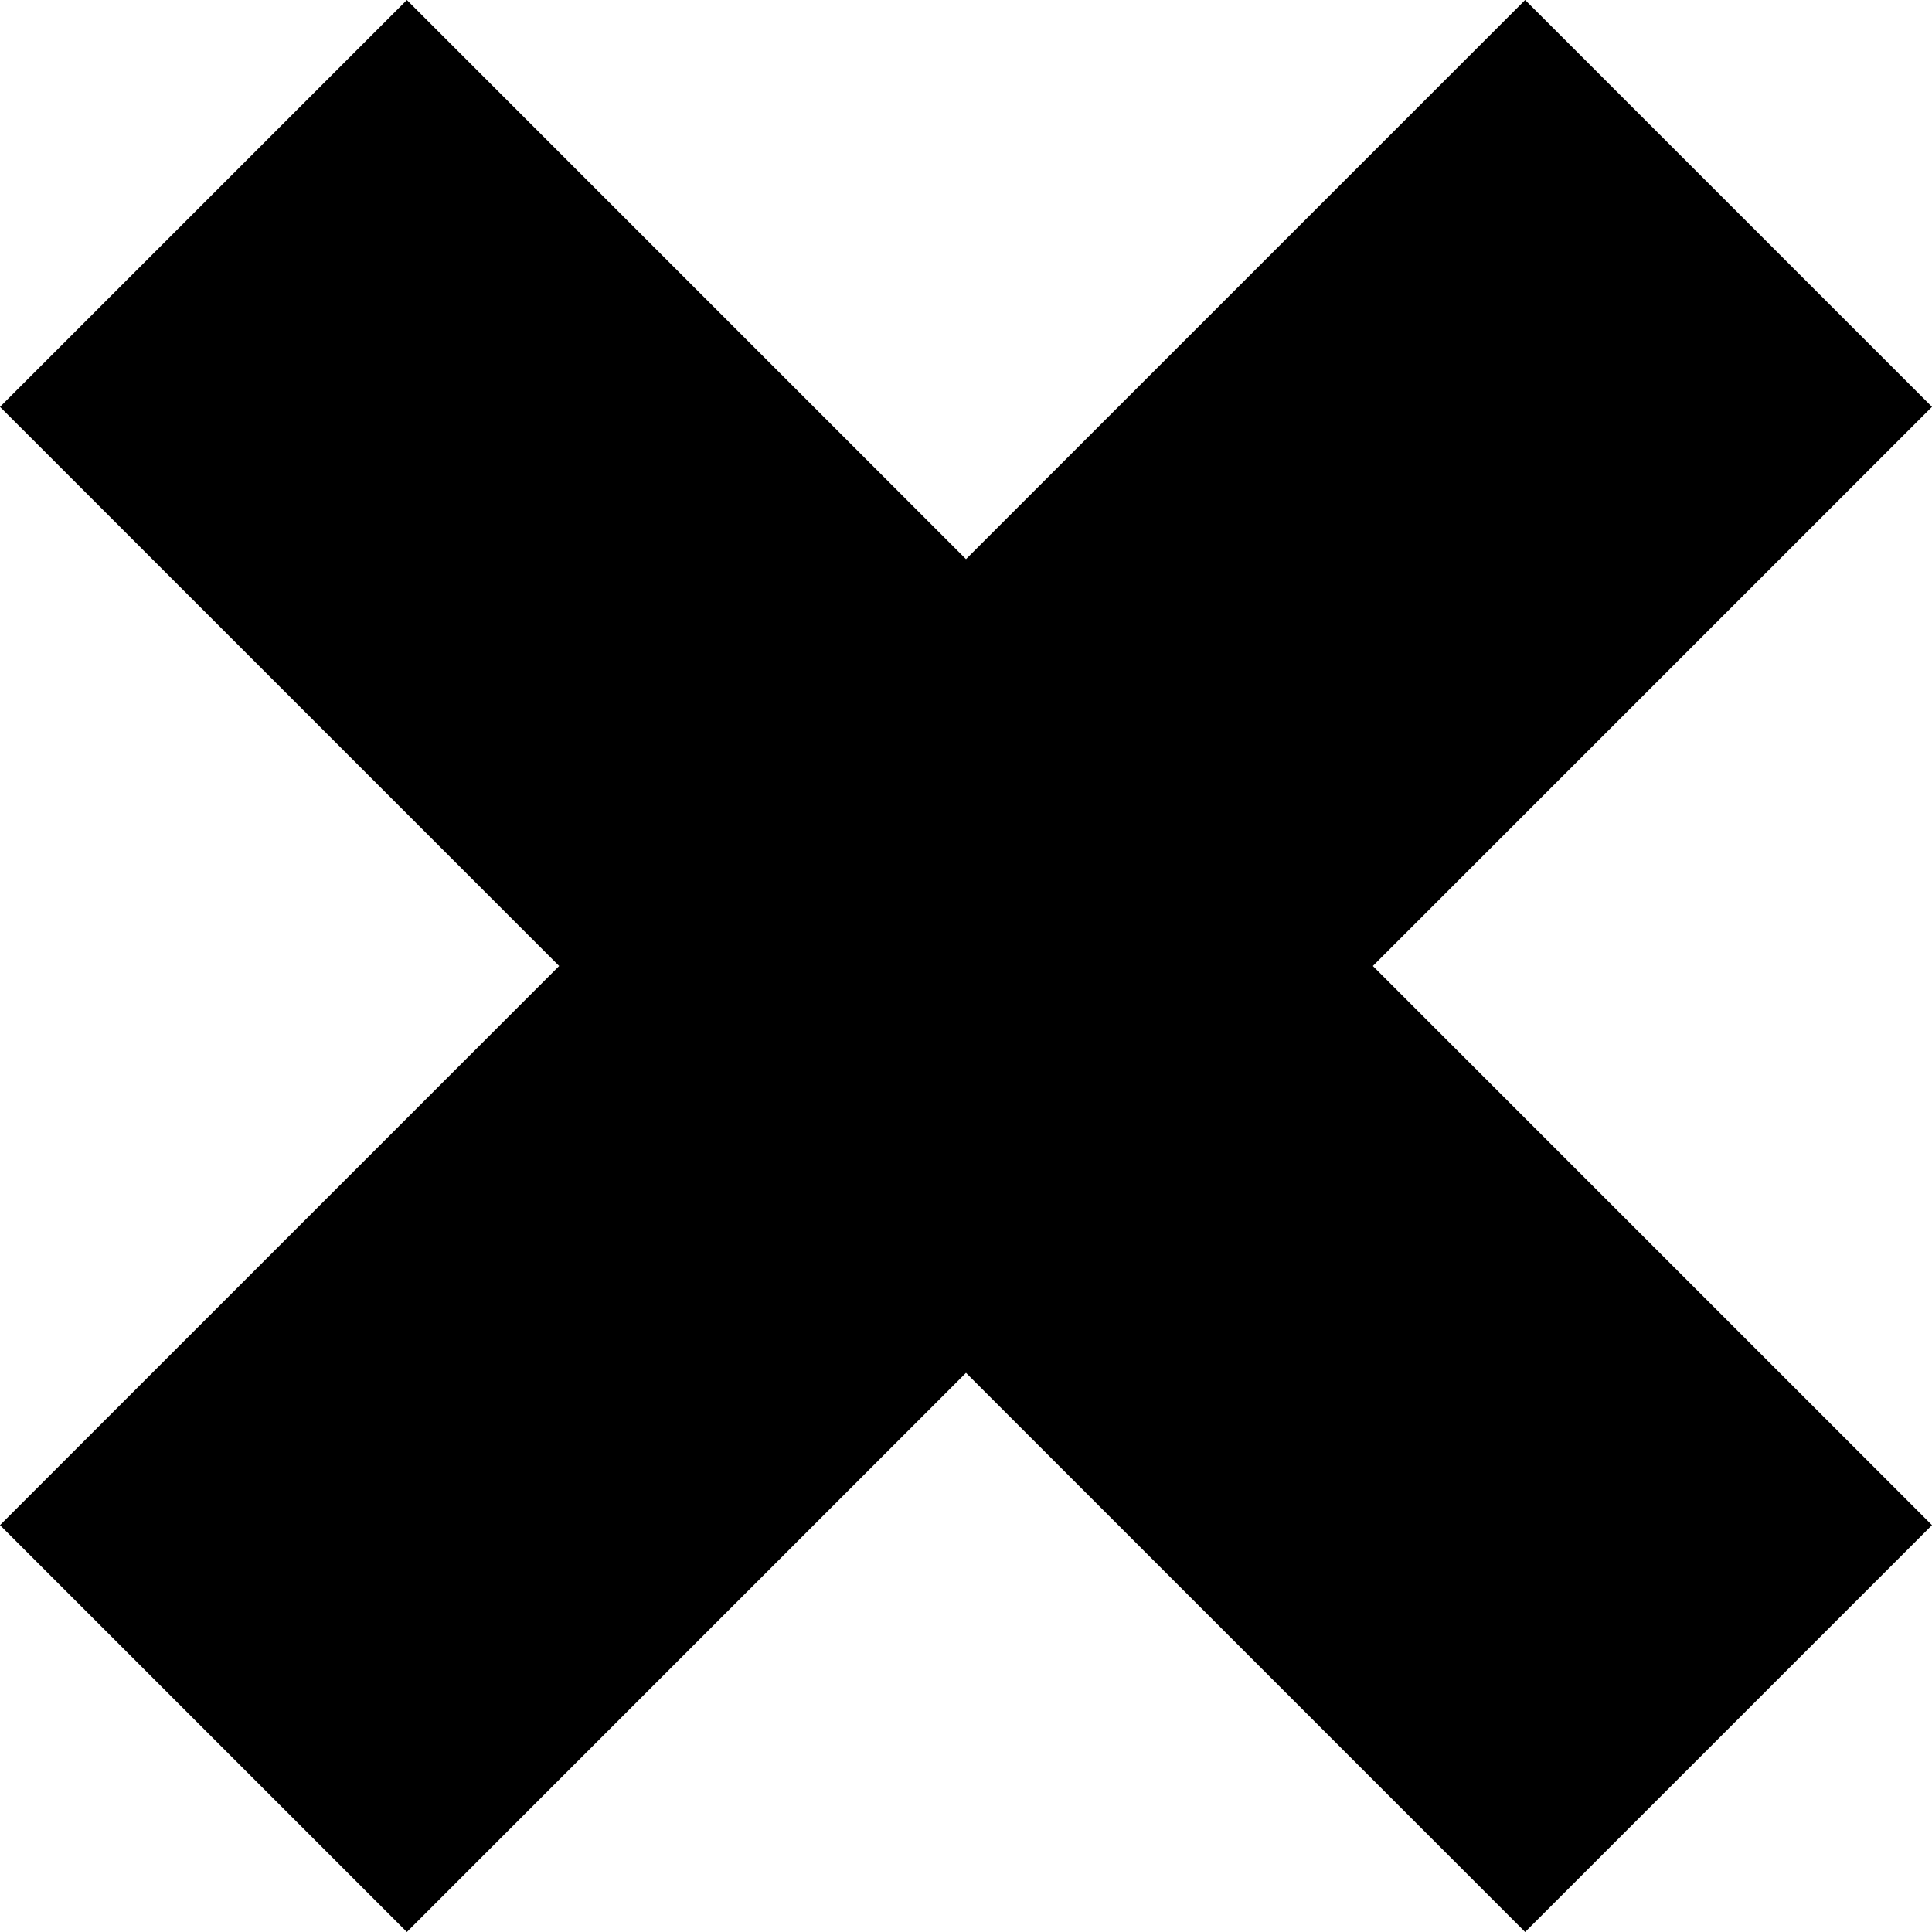
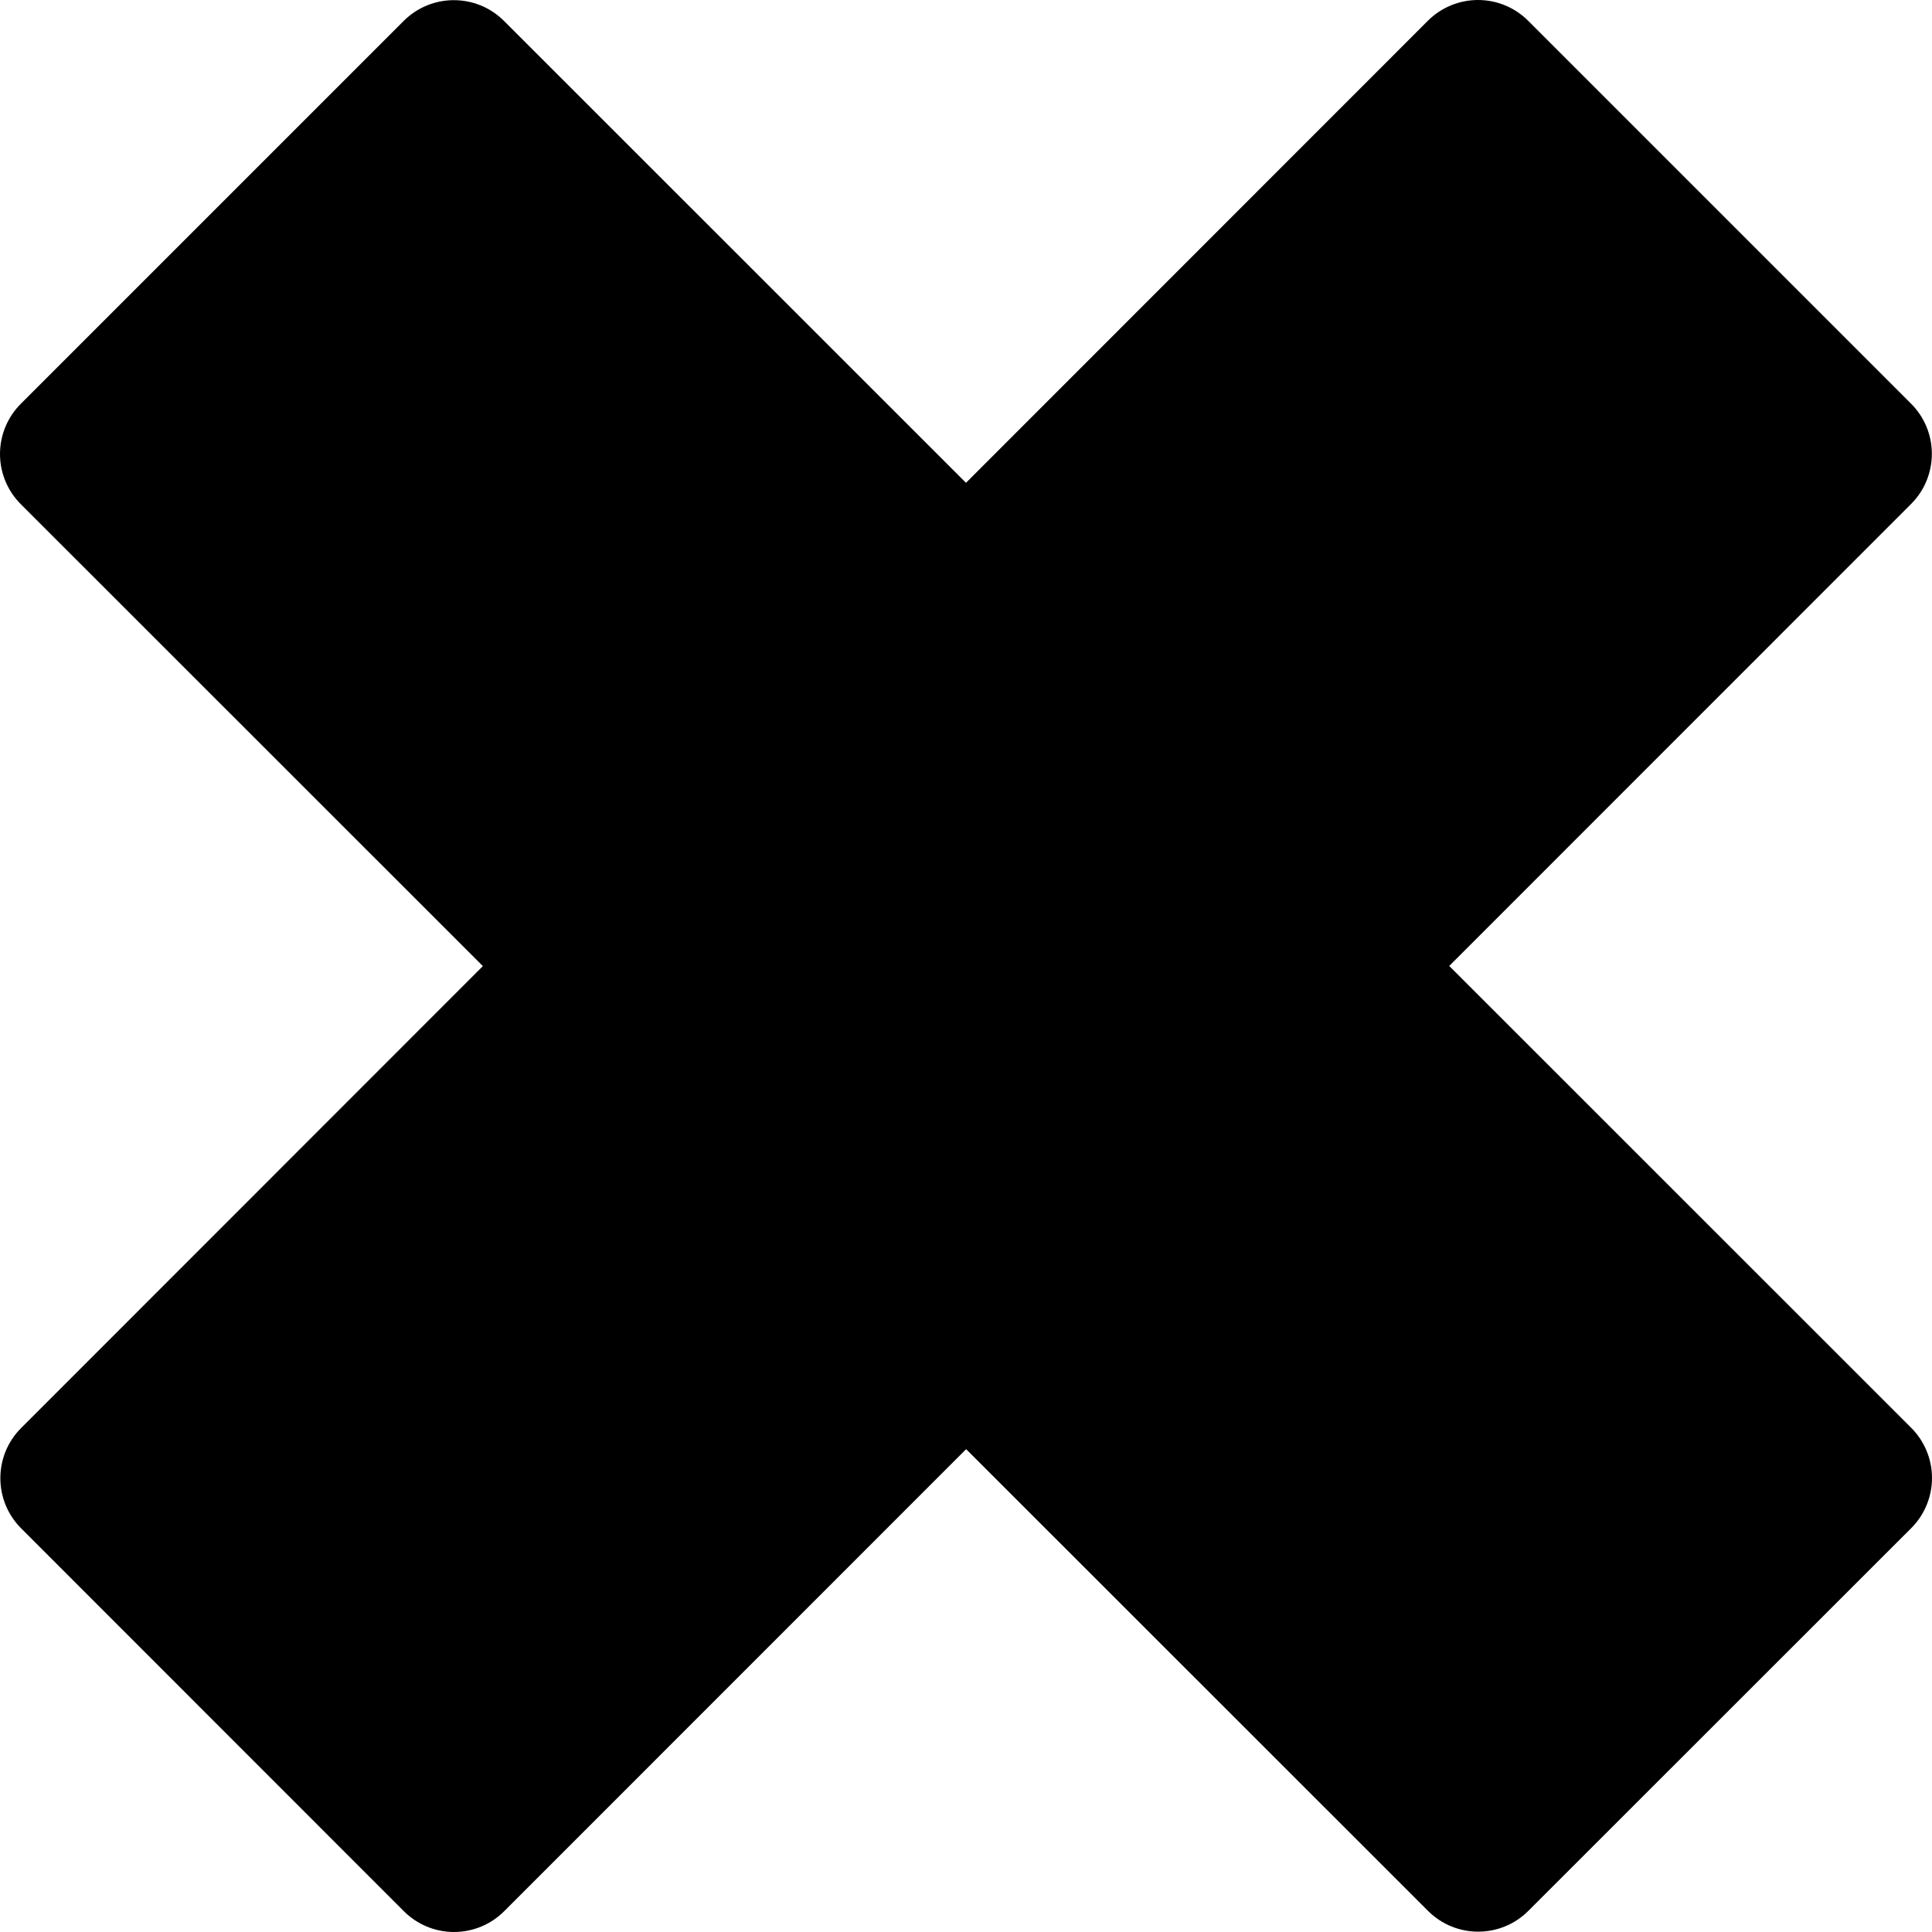
- <svg xmlns="http://www.w3.org/2000/svg" version="1.1" id="Capa_1" x="0px" y="0px" viewBox="0 0 490 490" style="enable-background:new 0 0 490 490;" xml:space="preserve">
-   <polygon points="386.813,0 245,141.812 103.188,0 0,103.188 141.813,245 0,386.812 103.187,489.999 245,348.187 386.813,490   490,386.812 348.187,244.999 490,103.187 " />
+ <svg xmlns="http://www.w3.org/2000/svg" version="1.1" id="Capa_1" x="0px" y="0px" viewBox="0 0 297 297" style="enable-background:new 0 0 297 297;" xml:space="preserve">
+   <g>
+     <path d="M293.805,219.495l-71.019-71.003l70.998-71.015c4.258-4.259,4.256-11.163-0.002-15.422L234.921,3.194   C232.875,1.149,230.101,0,227.209,0c-2.893,0-5.667,1.15-7.712,3.196l-70.999,71.025L77.477,3.219   c-4.26-4.258-11.162-4.257-15.422,0.001L3.194,62.081C1.149,64.127,0,66.901,0,69.794c0,2.893,1.15,5.666,3.196,7.711l71.035,71.01   L3.248,219.525c-4.257,4.258-4.257,11.16,0,15.419l58.834,58.859c2.045,2.046,4.819,3.196,7.712,3.196h0.001   c2.893,0,5.667-1.149,7.712-3.195l71.013-71.029l71.005,70.979c4.258,4.258,11.161,4.258,15.419,0l58.86-58.834   c2.046-2.045,3.196-4.819,3.196-7.713C297,224.315,295.851,221.541,293.805,219.495z" />
+   </g>
  <g>
</g>
  <g>
</g>
  <g>
</g>
  <g>
</g>
  <g>
</g>
  <g>
</g>
  <g>
</g>
  <g>
</g>
  <g>
</g>
  <g>
</g>
  <g>
</g>
  <g>
</g>
  <g>
</g>
  <g>
</g>
  <g>
</g>
</svg>
